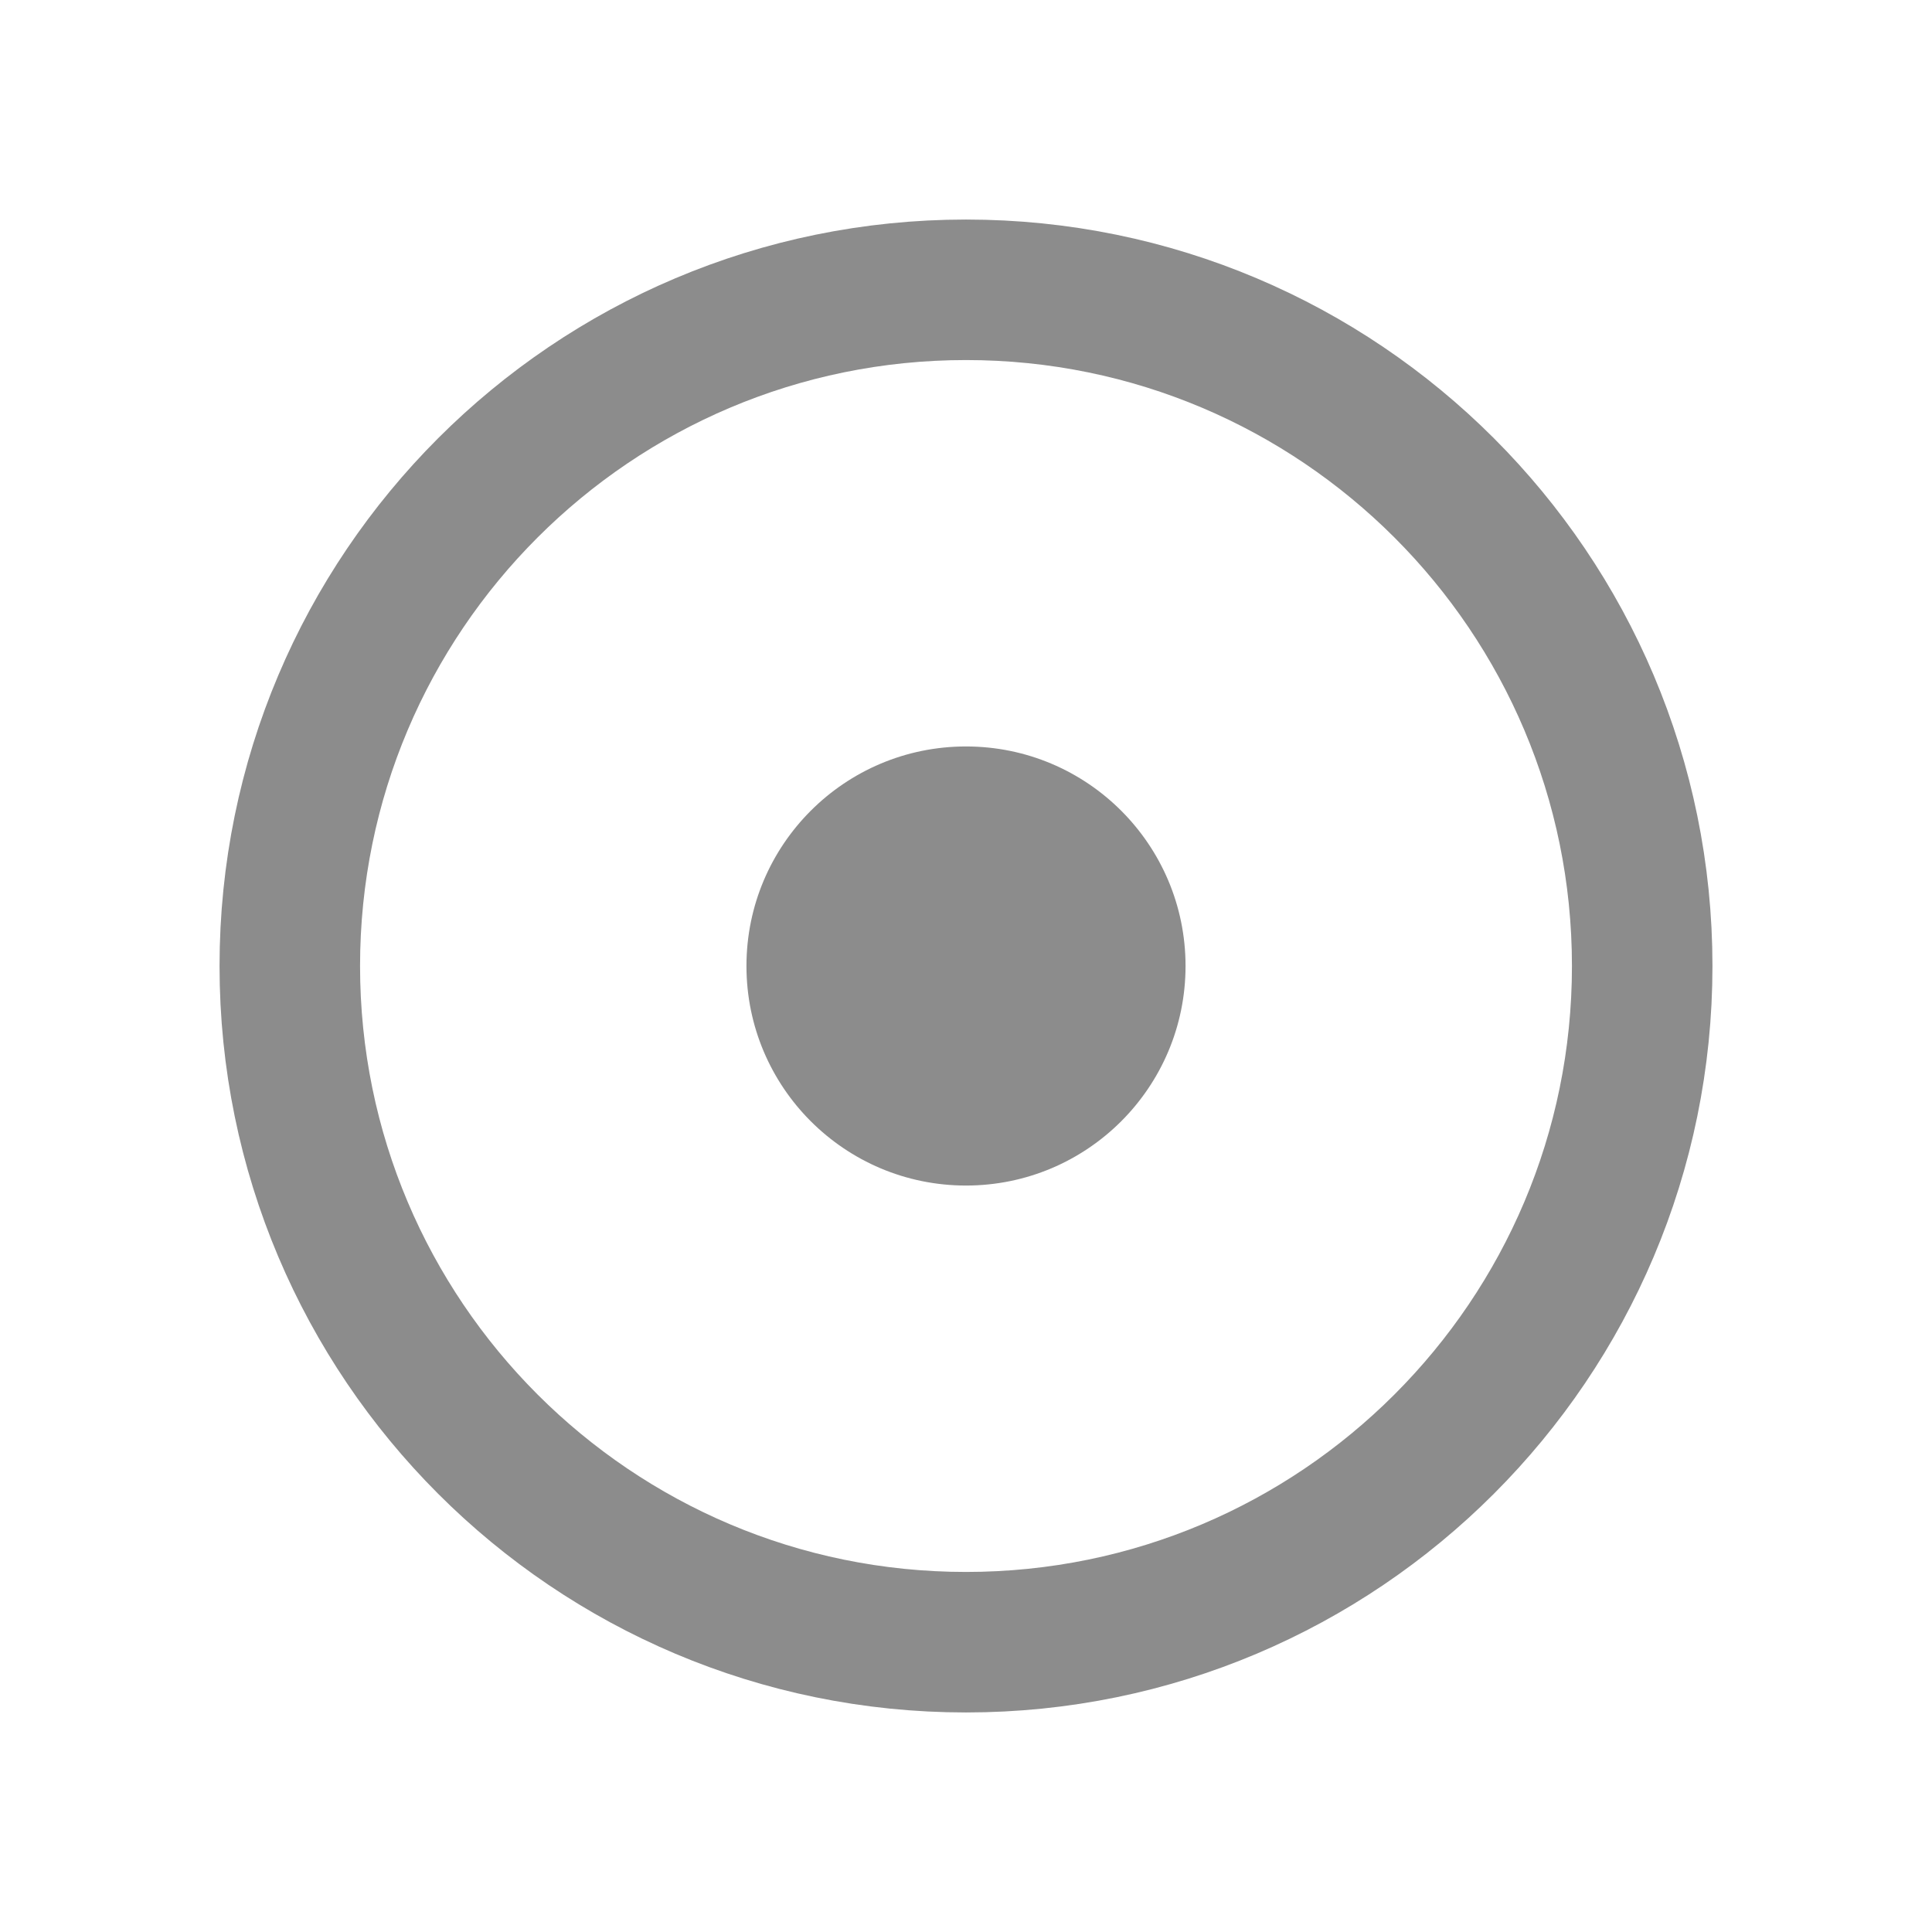
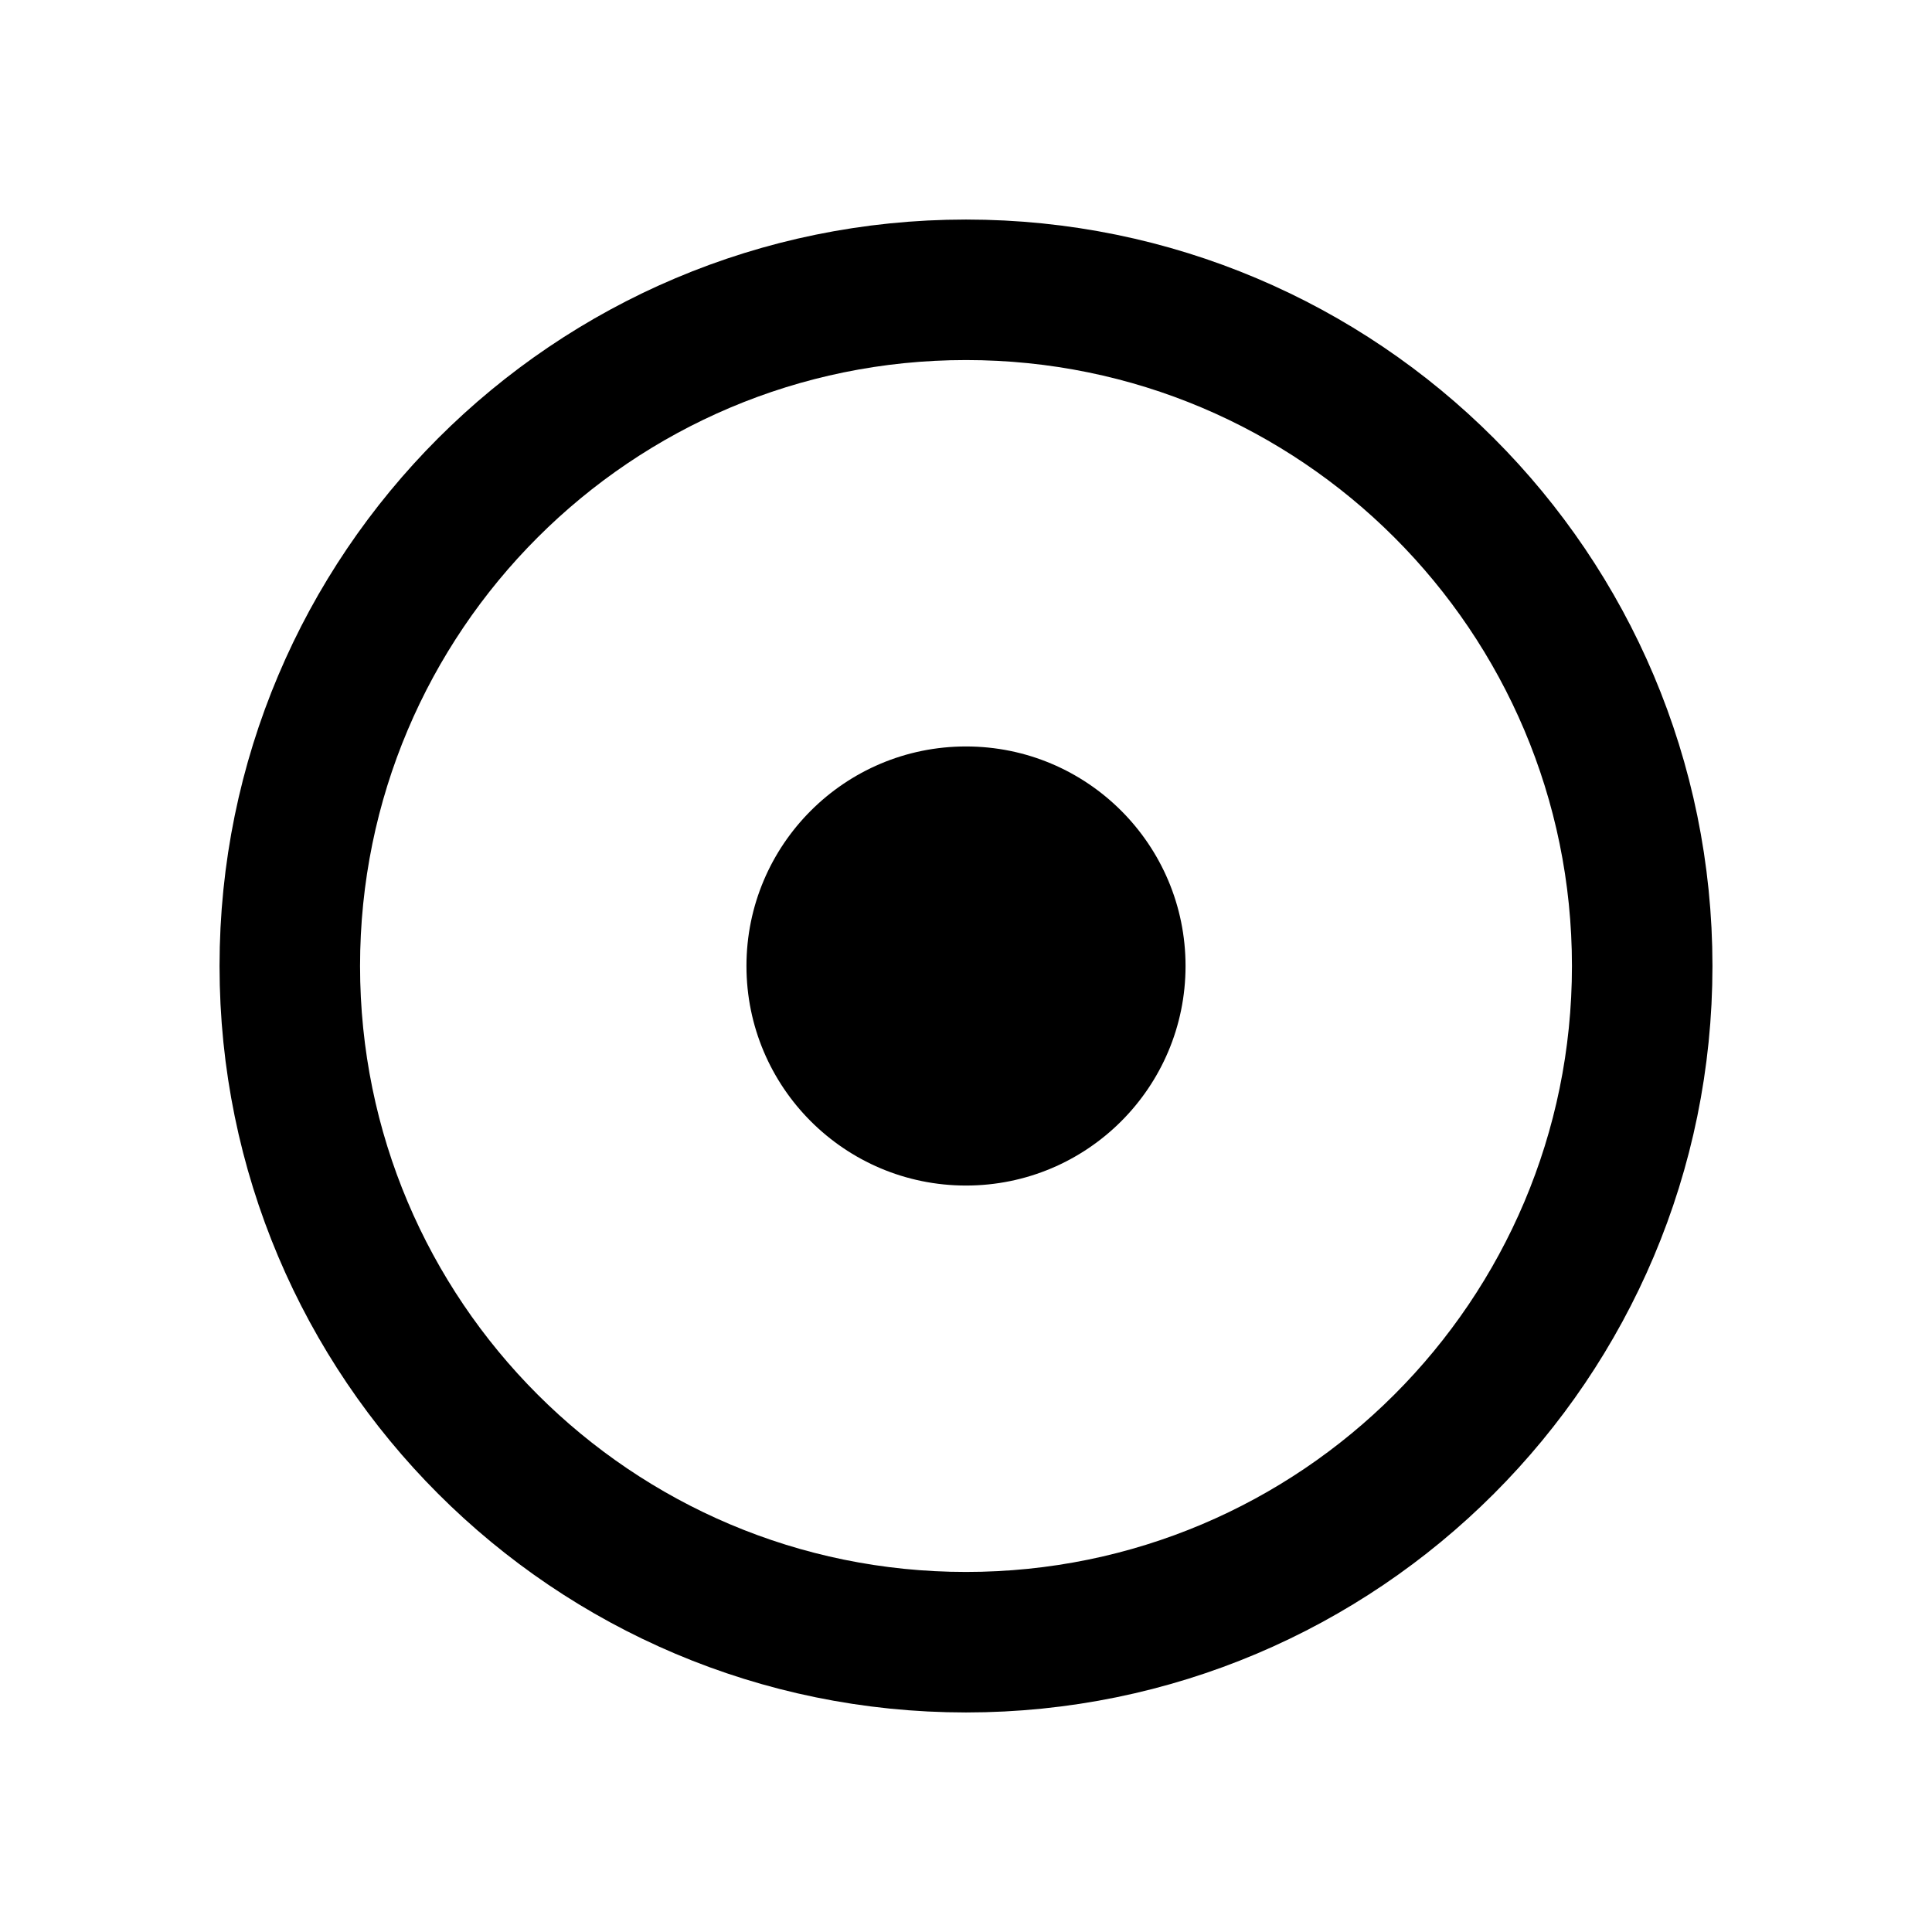
<svg xmlns="http://www.w3.org/2000/svg" preserveAspectRatio="none" overflow="visible" style="display: block;" width="22" height="22" viewBox="0 0 22 22" fill="none">
  <g id="Icon - opciones">
-     <circle id="Ellipse" cx="11" cy="11" r="7.7" stroke="#8C8C8C" stroke-width="1.6" />
-     <circle id="Ellipse_2" cx="11" cy="11" r="2.5" fill="#8C8C8C" />
+     <circle id="Ellipse" cx="11" cy="11" r="7.7" stroke="currentColor" stroke-width="1.6" />
+     <circle id="Ellipse_2" cx="11" cy="11" r="2.5" fill="currentColor" />
  </g>
</svg>
